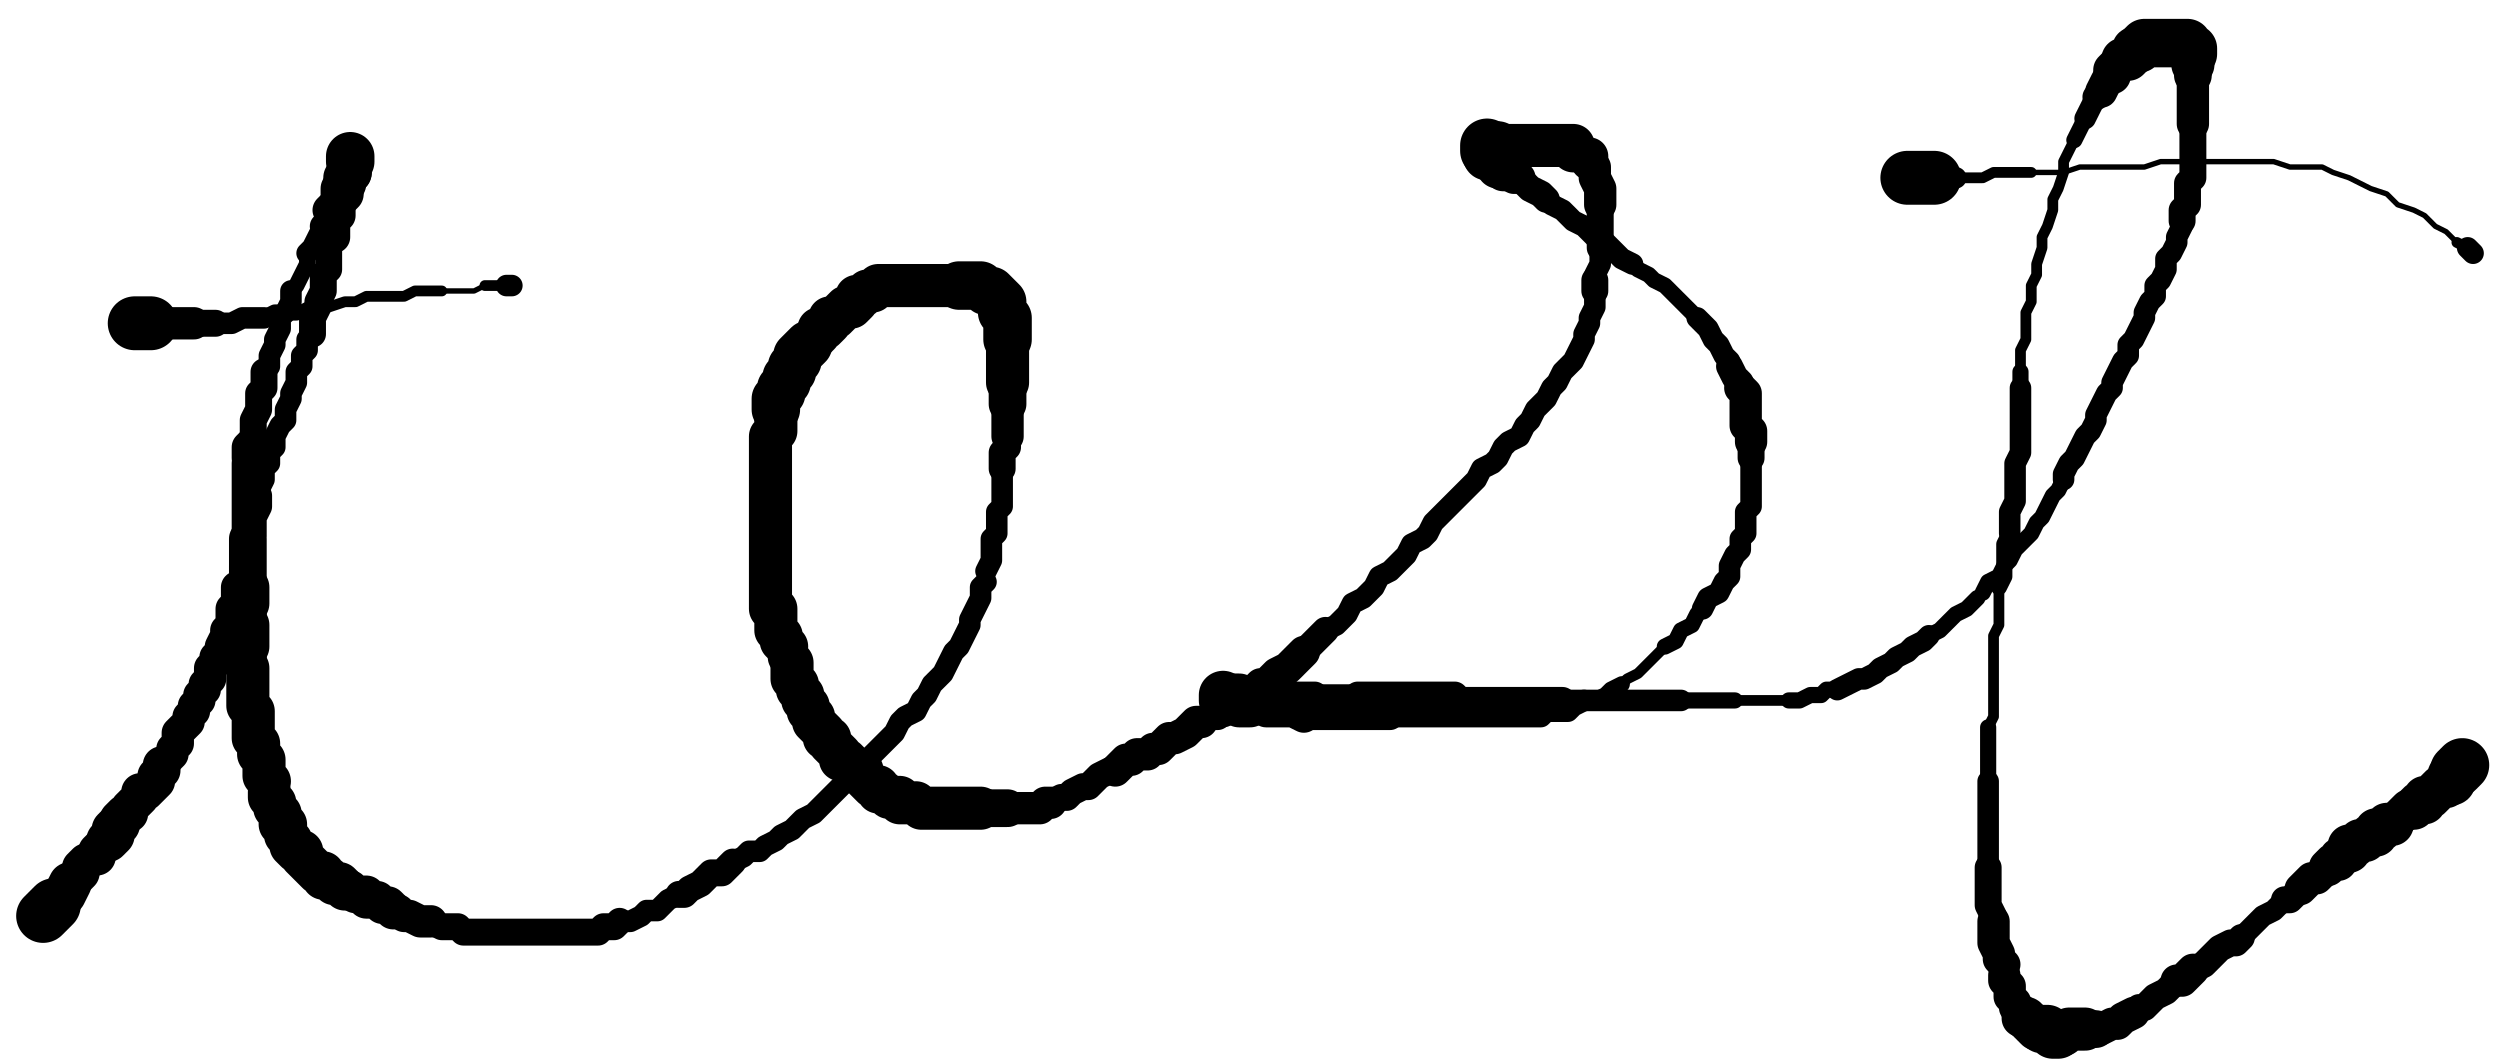
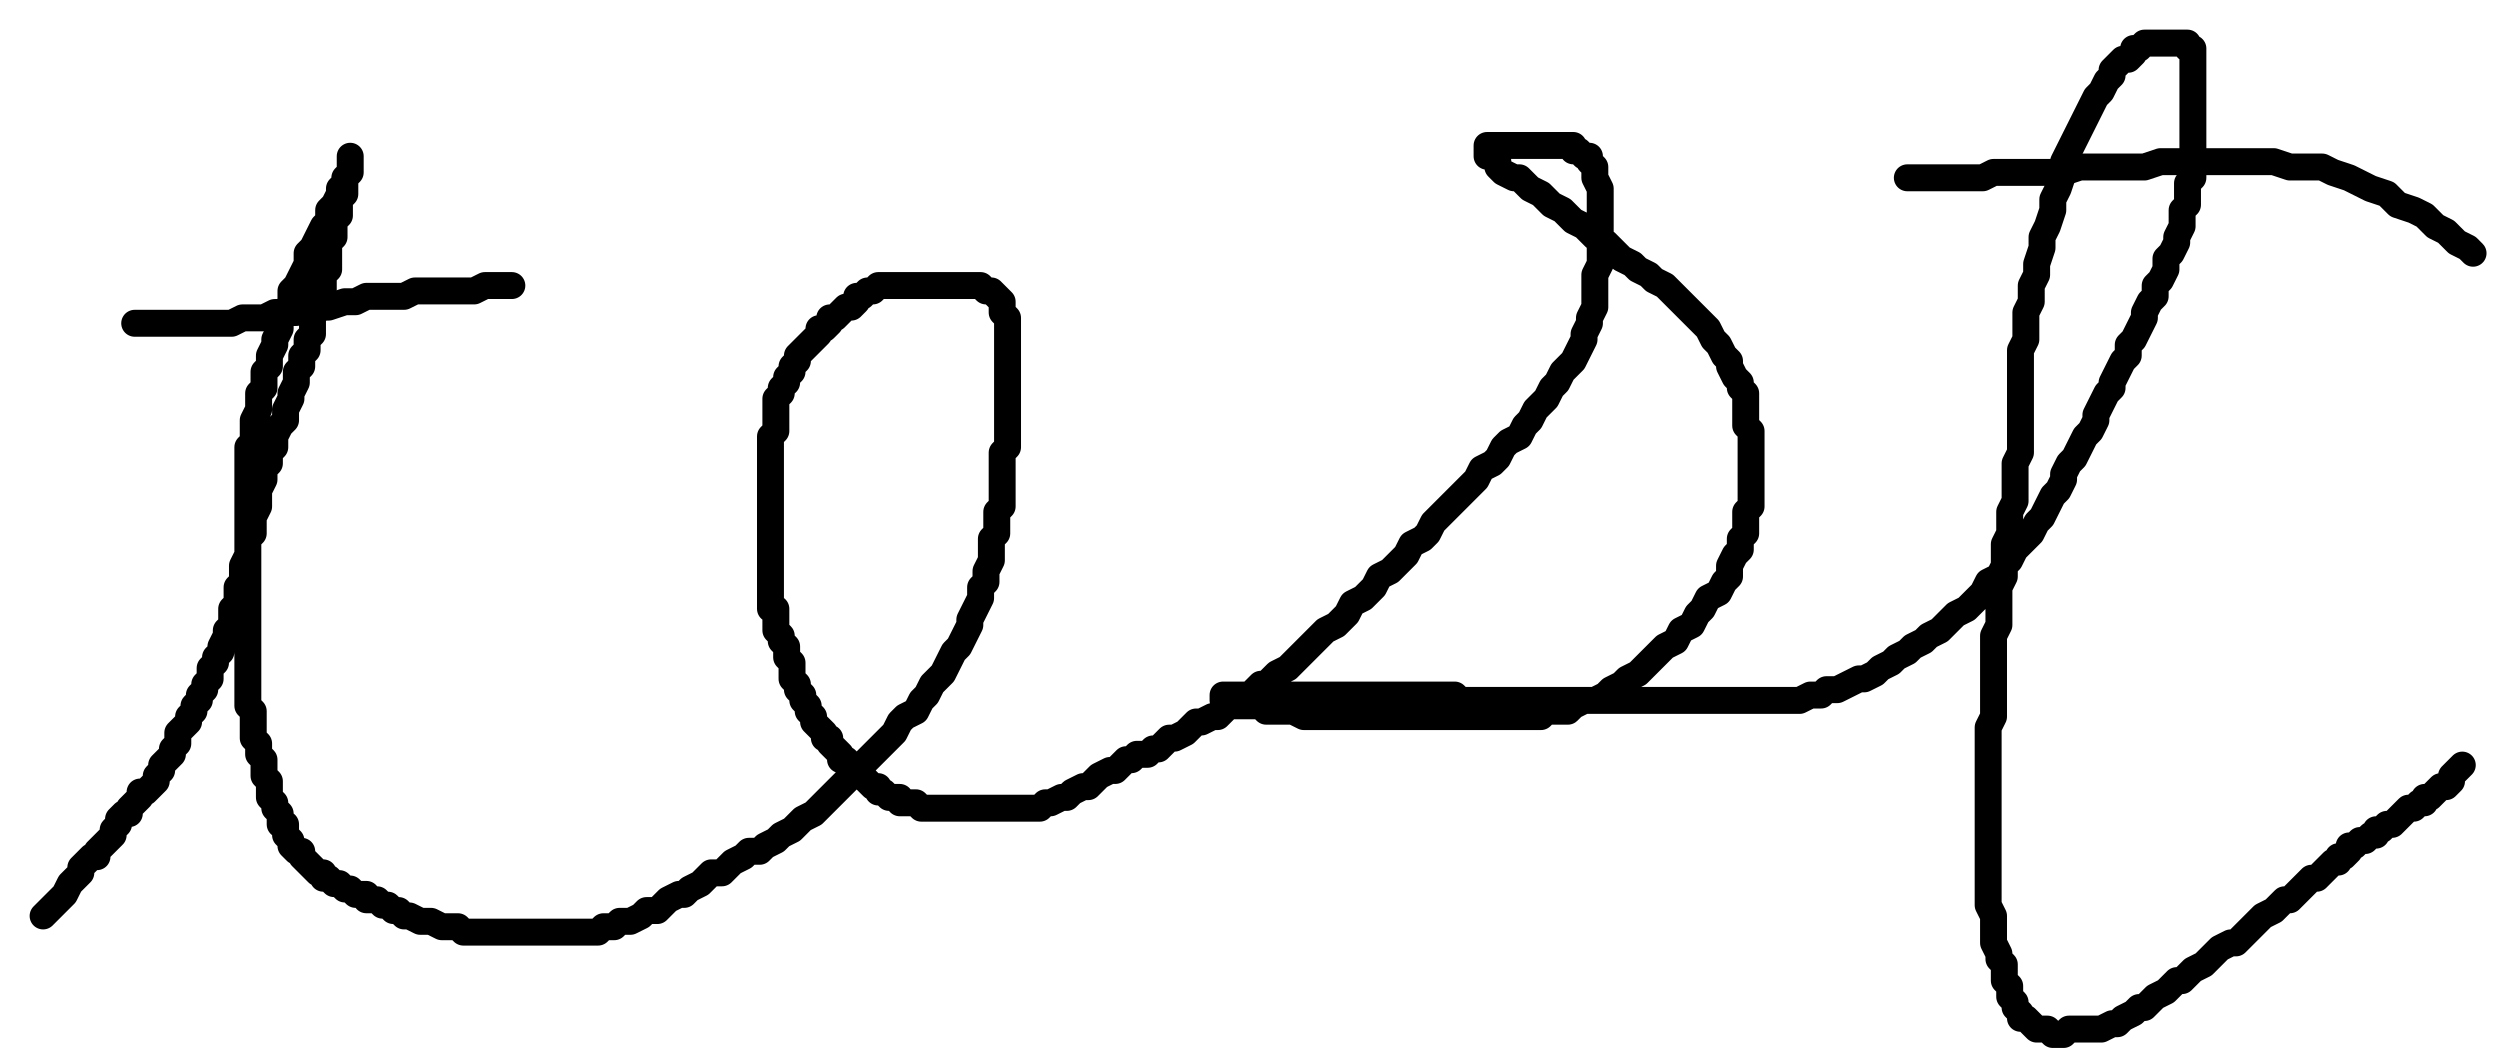
<svg xmlns="http://www.w3.org/2000/svg" viewBox="0 0 464 197" preserveAspectRatio="xMidYMid meet" width="100%" height="100%">
-   <style>
-     .line {
-         fill: none;
-         stroke: black;
-         stroke-linecap: round;
-         stroke-linejoin: round;
-     }
- </style>
-   <polyline class="line" points="8,170 10,168" stroke-width="10" />
-   <polyline class="line" points="10,168 11,167 12,166 13,164" stroke-width="8" />
-   <polyline class="line" points="13,164 14,163 15,162 15,161 16,160" stroke-width="7" />
-   <polyline class="line" points="16,160 17,159 18,159" stroke-width="6" />
-   <polyline class="line" points="18,159 18,158 19,157 20,156 20,156" stroke-width="7" />
-   <polyline class="line" points="20,156 21,155 21,154 22,153" stroke-width="8" />
-   <polyline class="line" points="22,153 22,152 23,151 24,151 24,150 25,149 26,148 26,147 27,147 28,146 29,145 29,144 30,143 30,142" stroke-width="7" />
-   <polyline class="line" points="30,142 31,141 32,140 32,139 33,138 33,136 34,135 35,134 35,133 36,132 36,131 37,130 37,129 38,128 38,127 39,126 39,124 40,123 40,122 41,121 41,120 42,118 42,117 43,116 43,115 43,113 44,112 44,110 44,109" stroke-width="6" />
-   <polyline class="line" points="44,109 45,108 45,106 45,105 46,103 46,102 46,100 47,99 47,97 47,96 48,94 48,92" stroke-width="5" />
-   <polyline class="line" points="48,92 48,91 49,89 49,87 50,86 50,84 51,83 51,81 52,79 53,78 53,76 54,74 54,73 55,71 55,69 56,68 56,66 57,65 57,63 58,62" stroke-width="4" />
-   <polyline class="line" points="58,62 58,60 58,59 59,57 59,56 60,54 60,53 60,51 61,50 61,48 61,47 61,45 62,44" stroke-width="5" />
-   <polyline class="line" points="62,44 62,43 62,41 63,40 63,39 63,38 63,37" stroke-width="6" />
-   <polyline class="line" points="63,37 64,36 64,35 64,34 64,33 65,32" stroke-width="7" />
-   <polyline class="line" points="65,32 65,31 65,30 65,30 65,29 65,29" stroke-width="8" />
-   <polyline class="line" points="65,29 65,30 65,30" stroke-width="9" />
-   <polyline class="line" points="65,30 65,31 65,32 64,33 64,34" stroke-width="8" />
-   <polyline class="line" points="64,34 63,35 63,36" stroke-width="7" />
-   <polyline class="line" points="63,36 62,38 61,39" stroke-width="6" />
-   <polyline class="line" points="61,39 61,41 60,42" stroke-width="5" />
-   <polyline class="line" points="60,42 59,44 58,46 57,47" stroke-width="4" />
-   <polyline class="line" points="57,47 57,49 56,51 55,53 54,54" stroke-width="3" />
-   <polyline class="line" points="54,54 54,56 53,58 52,59 52,61 51,63 51,64 50,66 50,68 49,69" stroke-width="4" />
-   <polyline class="line" points="49,69 49,71 49,72 48,73 48,75 48,76 47,78 47,79 47,81 47,82" stroke-width="5" />
-   <polyline class="line" points="47,82 46,83 46,85" stroke-width="6" />
-   <polyline class="line" points="46,85 46,86" stroke-width="5" />
-   <polyline class="line" points="46,86 46,88 46,89 46,91 46,92 46,93 46,94 46,96 46,97 46,98 46,99 46,100" stroke-width="6" />
-   <polyline class="line" points="46,100 46,102 46,103 46,104 46,105 46,106 46,107 46,108 46,109" stroke-width="7" />
-   <polyline class="line" points="46,109 46,110 46,111 46,112" stroke-width="8" />
-   <polyline class="line" points="46,112 46,113 46,114 46,115 46,116" stroke-width="7" />
-   <polyline class="line" points="46,116 46,117 46,118 46,119 46,120" stroke-width="8" />
-   <polyline class="line" points="46,120 46,121 46,122 46,123 46,124" stroke-width="7" />
-   <polyline class="line" points="46,124 46,125 46,126 46,127 46,127 46,128 46,129 46,130 46,131 47,132 47,133 47,134 47,135 47,136 47,137 48,138 48,138 48,139 48,140 49,141 49,142 49,143 49,144 50,145" stroke-width="8" />
-   <polyline class="line" points="50,145 50,146 50,147" stroke-width="7" />
-   <polyline class="line" points="50,147 50,148 51,149 51,149 51,150 52,151 52,152 52,153 53,153 53,154 53,155 54,156 54,157 55,158 56,158 56,159 57,160 58,161 58,161 59,162 60,162 60,163 61,163 62,164 63,164 64,165" stroke-width="8" />
-   <polyline class="line" points="64,165 65,165 66,166 67,166 68,166 68,167 70,167 71,168 72,168 73,169" stroke-width="7" />
-   <polyline class="line" points="73,169 74,169 75,170 76,170 78,171 79,171 80,171" stroke-width="6" />
-   <polyline class="line" points="80,171 82,172 83,172 85,172 86,173 88,173 89,173 91,173 92,173 94,173 95,173 97,173 99,173 100,173 102,173 103,173 105,173 106,173 108,173 109,173 111,173 112,172 114,172 115,171" stroke-width="5" />
-   <polyline class="line" points="115,171 117,171 119,170 120,169 122,169 123,168 124,167 126,166" stroke-width="4" />
-   <polyline class="line" points="126,166 127,166 128,165 130,164 131,163 132,162 134,162 135,161 136,160" stroke-width="5" />
-   <polyline class="line" points="136,160 138,159 139,158 141,158 142,157 144,156 145,155 147,154 148,153 149,152 151,151 152,150 153,149 155,147 156,146 157,145 158,144 160,142 161,141 162,140 163,139 165,137 166,136 167,134 168,133 170,132 171,130 172,129 173,127 174,126 175,125 176,123 177,121 178,120 179,118 180,116 180,115 181,113 182,111 182,109 183,108" stroke-width="4" />
-   <polyline class="line" points="183,108 183,106" stroke-width="3" />
-   <polyline class="line" points="183,106 184,104 184,102 184,100 185,99 185,97 185,95 186,94 186,92 186,91 186,89 186,87" stroke-width="4" />
-   <polyline class="line" points="186,87 186,86 186,84 187,83 187,81" stroke-width="5" />
-   <polyline class="line" points="187,81 187,80 187,79 187,78 187,76 187,75" stroke-width="6" />
-   <polyline class="line" points="187,75 187,74 187,73 187,72 187,71" stroke-width="7" />
-   <polyline class="line" points="187,71 187,70 187,69 187,68 187,68 187,67 187,66 187,64 187,63" stroke-width="8" />
-   <polyline class="line" points="187,63 187,62 187,61 187,60 187,59 187,59 186,58 186,57 186,56 185,55 185,55 184,54 183,54 182,53 181,53 180,53 179,53 178,53" stroke-width="9" />
-   <polyline class="line" points="178,53 177,53 176,53 175,53 174,53 173,53 173,53 172,53 171,53 170,53 169,53 168,53 168,53 167,53 166,53 165,53 164,53 163,53 162,54 162,54 161,54 160,55 159,55 159,56 158,57 157,57 156,58 156,58 155,59 154,59 154,60 153,61 152,61 152,62 151,63 150,64 150,64" stroke-width="8" />
-   <polyline class="line" points="150,64 149,65 148,66 148,67 147,68 147,69 146,70 146,71 145,72 145,73 144,74 144,75 144,76" stroke-width="9" />
-   <polyline class="line" points="144,76 144,77 144,78 144,79 144,80 143,81 143,82 143,83 143,84 143,85 143,86 143,87 143,87 143,88 143,89 143,90 143,91 143,92 143,93 143,94 143,95 143,96 143,97 143,98 143,98 143,99 143,100 143,101 143,101 143,102 143,103 143,104 143,104 143,105 143,106 143,107 143,108 143,108 143,109 143,110 143,111 143,112 143,113 144,113 144,114 144,115 144,116 144,117 145,118 145,119 145,119 146,120" stroke-width="8" />
-   <polyline class="line" points="146,120 146,121 146,122 147,123" stroke-width="7" />
-   <polyline class="line" points="147,123 147,124 147,125 147,126 148,127 148,127 148,128 149,129 149,130 150,131 150,132 151,133 151,134 152,135 152,135 153,136 153,137 154,137 154,138 155,139 155,139 156,140 156,141 157,141 158,142 159,143 160,143 160,144 161,145 161,145 162,146 163,146 163,147 164,147 165,148 166,148 167,148 167,149 168,149 169,149 170,149 171,150 172,150 173,150 174,150 174,150 175,150 176,150 177,150 178,150 179,150 180,150 181,150 182,150" stroke-width="8" />
-   <polyline class="line" points="182,150 183,150 184,150 185,150 186,150 187,150" stroke-width="7" />
-   <polyline class="line" points="187,150 189,150 190,150 191,150 193,150 194,149 195,149" stroke-width="6" />
-   <polyline class="line" points="195,149 197,148 198,148 199,147 201,146 202,146 203,145 204,144 206,143 207,143" stroke-width="5" />
-   <polyline class="line" points="207,143 208,142 209,141 210,141 211,140 213,140 214,139 215,139 216,138 217,137 218,137 220,136 221,135 222,134 223,134" stroke-width="6" />
-   <polyline class="line" points="223,134 225,133 226,133 227,132" stroke-width="5" />
-   <polyline class="line" points="227,132 228,131 230,131" stroke-width="6" />
-   <polyline class="line" points="230,131 231,130" stroke-width="5" />
-   <polyline class="line" points="231,130 232,129 233,128 234,127 235,127 236,126 237,125 239,124 240,123 241,122 242,121" stroke-width="6" />
-   <polyline class="line" points="242,121 243,120 244,119 245,118 246,117" stroke-width="5" />
-   <polyline class="line" points="246,117 248,116 249,115 250,114 251,112 253,111 254,110 255,109 256,107 258,106 259,105 260,104 261,103 262,101 264,100 265,99 266,97 267,96 268,95 269,94 271,92 272,91 273,90 274,89 275,87 277,86 278,85 279,83 280,82 282,81 283,79 284,78 285,76 286,75 287,74 288,72 289,71 290,69 291,68 292,67 293,65 294,63 294,62 295,60 295,59 296,57 296,55 296,54" stroke-width="4" />
-   <polyline class="line" points="296,54 296,52" stroke-width="5" />
-   <polyline class="line" points="296,52 296,51 297,49 297,47 297,46" stroke-width="4" />
-   <polyline class="line" points="297,46 297,44 297,43 297,41 297,40 297,38" stroke-width="5" />
-   <polyline class="line" points="297,38 297,37 297,36 297,35 296,33 296,32 296,31 295,30" stroke-width="6" />
-   <polyline class="line" points="295,30 295,29 294,29 293,28 292,28" stroke-width="7" />
-   <polyline class="line" points="292,28 292,27 291,27 290,27 289,27 288,27 288,27 287,27 286,27 285,27 284,27 283,27 282,27 281,27 280,27 279,27 278,27" stroke-width="8" />
-   <polyline class="line" points="278,27 277,27 277,27 276,27" stroke-width="9" />
-   <polyline class="line" points="276,27 276,28" stroke-width="10" />
-   <polyline class="line" points="276,28 276,28 276,29 277,29" stroke-width="9" />
-   <polyline class="line" points="277,29 278,30 278,31" stroke-width="8" />
-   <polyline class="line" points="278,31 279,32" stroke-width="7" />
-   <polyline class="line" points="279,32 281,33 282,33" stroke-width="6" />
-   <polyline class="line" points="282,33 283,34 284,35 286,36 287,37" stroke-width="5" />
-   <polyline class="line" points="287,37 288,38 290,39 291,40 292,41 294,42 295,43 296,44 298,45 299,46 301,48 303,49" stroke-width="4" />
-   <polyline class="line" points="303,49 304,50 306,51 307,52 309,53 311,55 312,56 313,57 315,59" stroke-width="3" />
-   <polyline class="line" points="315,59 316,60 317,61 318,63 319,64 320,66 321,67 321,68" stroke-width="4" />
-   <polyline class="line" points="321,68 322,70 323,71 323,72" stroke-width="5" />
-   <polyline class="line" points="323,72 324,73 324,75 324,76 324,77 324,79 325,80 325,82" stroke-width="6" />
-   <polyline class="line" points="325,82 325,83 325,85" stroke-width="5" />
-   <polyline class="line" points="325,85 325,87 325,89 325,90 325,92 325,94 324,95 324,97 324,99 323,100 323,102 322,103 321,105 321,107 320,108 319,110 317,111 316,113" stroke-width="4" />
-   <polyline class="line" points="316,113 315,114 314,116 312,117 311,119 309,120" stroke-width="3" />
-   <polyline class="line" points="309,120 307,122 306,123 304,125 302,126 301,127" stroke-width="2" />
-   <polyline class="line" points="301,127 299,128 298,129 296,130 294,130" stroke-width="3" />
-   <polyline class="line" points="294,130 292,131 291,132 289,132 287,132 286,133 284,133 283,133 281,133 279,133 277,133 276,133 274,133 272,133 271,133 269,133 268,133 266,133 264,133 263,133 261,133 260,133 258,133" stroke-width="4" />
-   <polyline class="line" points="258,133 256,133 255,133 253,133 252,133 250,133 249,133 247,133 246,133 244,133 243,133 242,133" stroke-width="5" />
-   <polyline class="line" points="242,133 240,132 239,132 238,132 237,132 235,132 234,131" stroke-width="6" />
-   <polyline class="line" points="234,131 233,131 232,131 232,131" stroke-width="7" />
-   <polyline class="line" points="232,131 231,131 230,131 229,130 228,130 227,130" stroke-width="8" />
-   <polyline class="line" points="227,130 227,130 227,130 227,129 227,129" stroke-width="9" />
-   <polyline class="line" points="227,129 228,129 230,129" stroke-width="8" />
-   <polyline class="line" points="230,129 231,129 232,129" stroke-width="7" />
-   <polyline class="line" points="232,129 233,129 235,129 236,129 238,129 239,129" stroke-width="6" />
-   <polyline class="line" points="239,129 241,129 242,129 244,129" stroke-width="5" />
-   <polyline class="line" points="244,129 245,129 247,129 249,129 250,129 252,129" stroke-width="4" />
-   <polyline class="line" points="252,129 253,129 255,129 256,129 258,129 259,129 261,129 262,129 264,129 265,129 267,129 268,129 270,129 271,130 273,130 275,130 276,130 278,130 279,130 281,130 282,130 284,130 285,130 287,130 288,130 290,130" stroke-width="5" />
-   <polyline class="line" points="290,130 292,130 293,130 295,130 297,130 299,130 301,130 302,130 304,130 306,130 308,130 310,130 312,130" stroke-width="4" />
-   <polyline class="line" points="312,130 314,130 316,130 318,130 320,130 322,130" stroke-width="3" />
-   <polyline class="line" points="322,130 324,130 326,130 328,130 330,130 332,130" stroke-width="2" />
-   <polyline class="line" points="332,130 334,130 336,129 338,129 339,128 341,128" stroke-width="3" />
-   <polyline class="line" points="341,128 343,127 345,126 346,126 348,125 349,124 351,123 352,122 354,121 355,120 357,119 358,118" stroke-width="4" />
-   <polyline class="line" points="358,118 360,117 362,115 363,114 365,113 367,111" stroke-width="3" />
-   <polyline class="line" points="367,111 368,110" stroke-width="2" />
-   <polyline class="line" points="368,110 369,108 371,107 372,105 373,104 374,102 375,101 377,99 378,97 379,96 380,94 381,92 382,91 383,89" stroke-width="3" />
-   <polyline class="line" points="383,89 383,88 384,86 385,85 386,83 387,81 388,80 389,78 389,77 390,75 391,73 392,72 392,71 393,69 394,67 395,66 395,64 396,63 397,61 398,59 398,58 399,56 400,55 400,53 401,52 402,50 402,48 403,47 404,45 404,44 405,42 405,41" stroke-width="4" />
-   <polyline class="line" points="405,41 405,39 406,38 406,36 406,34 407,33 407,31 407,30 407,28 407,27 407,25 407,24 407,23" stroke-width="5" />
-   <polyline class="line" points="407,23 407,21 407,20 407,19 407,17 407,16 407,15 407,14" stroke-width="6" />
-   <polyline class="line" points="407,14 407,13 407,12" stroke-width="7" />
-   <polyline class="line" points="407,12 407,11 407,10 407,10" stroke-width="8" />
-   <polyline class="line" points="407,10 407,9 406,9 406,8 405,8 404,8 403,8 402,8 401,8 400,8 399,8 398,8 398,8 397,9" stroke-width="9" />
-   <polyline class="line" points="397,9 396,9 396,10 395,11 394,11" stroke-width="8" />
-   <polyline class="line" points="394,11 393,12 392,13 392,14" stroke-width="7" />
-   <polyline class="line" points="392,14 391,15 390,17" stroke-width="6" />
-   <polyline class="line" points="390,17 389,18" stroke-width="5" />
-   <polyline class="line" points="389,18 388,20 387,22" stroke-width="4" />
-   <polyline class="line" points="387,22 386,24 385,26" stroke-width="3" />
-   <polyline class="line" points="385,26 384,28 383,30 383,32 382,35 381,37 381,39 380,42 379,44 379,46 378,49 378,51 377,53 377,56 376,58 376,60 376,63 375,65 375,67 375,69" stroke-width="2" />
-   <polyline class="line" points="375,69 375,71 375,72" stroke-width="3" />
-   <polyline class="line" points="375,72 375,74 375,76 375,78 375,79 375,81 375,83 375,84 374,86 374,88 374,90 374,91 374,93 373,95 373,97 373,99" stroke-width="4" />
-   <polyline class="line" points="373,99 372,101 372,103 372,105 372,107 371,109" stroke-width="3" />
-   <polyline class="line" points="371,109 371,112 371,114 371,116 370,118 370,120 370,123 370,125 370,127 370,129 370,131 370,133 369,135" stroke-width="2" />
-   <polyline class="line" points="369,135 369,137 369,139 369,141 369,143 369,145" stroke-width="3" />
-   <polyline class="line" points="369,145 369,147 369,149 369,151 369,152 369,154 369,156 369,158 369,159 369,161" stroke-width="4" />
-   <polyline class="line" points="369,161 369,162 369,164 369,165 369,167 369,168 370,170 370,171" stroke-width="5" />
-   <polyline class="line" points="370,171 370,172 370,174 370,175 371,177 371,178 372,179" stroke-width="6" />
-   <polyline class="line" points="372,179 372,181" stroke-width="5" />
-   <polyline class="line" points="372,181 372,182 373,183 373,185 374,186 374,187 375,188" stroke-width="6" />
-   <polyline class="line" points="375,188 375,189 376,189" stroke-width="7" />
-   <polyline class="line" points="376,189 377,190 378,191 379,191" stroke-width="8" />
-   <polyline class="line" points="379,191 380,191 381,192 382,192" stroke-width="9" />
-   <polyline class="line" points="382,192 383,192 384,191 385,191 387,191" stroke-width="8" />
-   <polyline class="line" points="387,191 388,191 389,191" stroke-width="7" />
-   <polyline class="line" points="389,191 390,191 392,190 393,190 394,189 396,188" stroke-width="6" />
-   <polyline class="line" points="396,188 397,187 398,187 399,186 400,185 402,184 403,183 404,182" stroke-width="5" />
-   <polyline class="line" points="404,182 405,182 406,181 407,180" stroke-width="6" />
-   <polyline class="line" points="407,180 409,179 410,178 411,177 412,176 414,175 415,175 416,174" stroke-width="5" />
-   <polyline class="line" points="416,174 418,172 419,171 420,170 422,169 423,168 424,167" stroke-width="4" />
-   <polyline class="line" points="424,167 425,167 426,166 427,165" stroke-width="5" />
-   <polyline class="line" points="427,165 428,164 429,163 430,163 431,162 432,161" stroke-width="6" />
-   <polyline class="line" points="432,161 433,160 434,160 434,159 435,159 436,158" stroke-width="7" />
-   <polyline class="line" points="436,158 436,157 437,157 438,156 438,156 439,156 440,155 441,155 441,154 442,154 443,153 444,153" stroke-width="8" />
-   <polyline class="line" points="444,153 445,152 446,151 446,151 447,150 448,150" stroke-width="7" />
-   <polyline class="line" points="448,150 449,149 450,149 450,148 451,148 452,147 453,146 454,146 455,145" stroke-width="8" />
-   <polyline class="line" points="455,145 455,144 456,143 456,143" stroke-width="9" />
-   <polyline class="line" points="456,143 457,142 456,143 456,143" stroke-width="10" />
-   <polyline class="line" points="25,60 28,60" stroke-width="10" />
-   <polyline class="line" points="28,60 29,60" stroke-width="7" />
-   <polyline class="line" points="29,60 31,60 32,60 33,60 35,60 36,60" stroke-width="6" />
-   <polyline class="line" points="36,60 38,60 40,60" stroke-width="5" />
-   <polyline class="line" points="40,60 41,60 43,60 45,59 47,59 49,59" stroke-width="4" />
-   <polyline class="line" points="49,59 51,58 53,58 55,58" stroke-width="3" />
-   <polyline class="line" points="55,58 57,57 59,57 61,57 64,56 66,56 68,55 70,55 72,55 75,55 77,54 79,54 82,54" stroke-width="2" />
-   <polyline class="line" points="82,54 85,54 88,54 90,53" stroke-width="1" />
-   <polyline class="line" points="90,53 93,53 94,53" stroke-width="2" />
-   <polyline class="line" points="94,53 95,53 94,53 94,53" stroke-width="4" />
-   <polyline class="line" points="354,33 359,33" stroke-width="10" />
-   <polyline class="line" points="359,33 361,33" stroke-width="5" />
-   <polyline class="line" points="361,33 363,33" stroke-width="4" />
-   <polyline class="line" points="363,33 365,33 368,33 370,32 372,32 375,32 377,32" stroke-width="2" />
-   <polyline class="line" points="377,32 380,32 383,32 386,31 389,31 392,31 395,31 398,31 401,30 405,30 408,30 412,30 415,30 419,30 422,30 425,31 428,31 431,31 433,32 436,33 438,34 440,35 443,36 445,38 448,39 450,40 452,42 454,43 456,45" stroke-width="1" />
-   <polyline class="line" points="456,45 458,46" stroke-width="2" />
-   <polyline class="line" points="458,46 459,47" stroke-width="3" />
-   <polyline class="line" points="459,47 458,46" stroke-width="4" />
-   <polyline class="line" points="458,46 458,46" stroke-width="3" />
+   <polyline points="8,170 10,168 11,167 12,166 13,164 14,163 15,162 15,161 16,160 17,159 18,159 18,158 19,157 20,156 20,156 21,155 21,154 22,153 22,152 23,151 24,151 24,150 25,149 26,148 26,147 27,147 28,146 29,145 29,144 30,143 30,142 31,141 32,140 32,139 33,138 33,136 34,135 35,134 35,133 36,132 36,131 37,130 37,129 38,128 38,127 39,126 39,124 40,123 40,122 41,121 41,120 42,118 42,117 43,116 43,115 43,113 44,112 44,110 44,109 45,108 45,106 45,105 46,103 46,102 46,100 47,99 47,97 47,96 48,94 48,92 48,91 49,89 49,87 50,86 50,84 51,83 51,81 52,79 53,78 53,76 54,74 54,73 55,71 55,69 56,68 56,66 57,65 57,63 58,62 58,60 58,59 59,57 59,56 60,54 60,53 60,51 61,50 61,48 61,47 61,45 62,44 62,43 62,41 63,40 63,39 63,38 63,37 64,36 64,35 64,34 64,33 65,32 65,31 65,30 65,30 65,29 65,29 65,30 65,30 65,31 65,32 64,33 64,34 63,35 63,36 62,38 61,39 61,41 60,42 59,44 58,46 57,47 57,49 56,51 55,53 54,54 54,56 53,58 52,59 52,61 51,63 51,64 50,66 50,68 49,69 49,71 49,72 48,73 48,75 48,76 47,78 47,79 47,81 47,82 46,83 46,85 46,86 46,88 46,89 46,91 46,92 46,93 46,94 46,96 46,97 46,98 46,99 46,100 46,102 46,103 46,104 46,105 46,106 46,107 46,108 46,109 46,110 46,111 46,112 46,113 46,114 46,115 46,116 46,117 46,118 46,119 46,120 46,121 46,122 46,123 46,124 46,125 46,126 46,127 46,127 46,128 46,129 46,130 46,131 47,132 47,133 47,134 47,135 47,136 47,137 48,138 48,138 48,139 48,140 49,141 49,142 49,143 49,144 50,145 50,146 50,147 50,148 51,149 51,149 51,150 52,151 52,152 52,153 53,153 53,154 53,155 54,156 54,157 55,158 56,158 56,159 57,160 58,161 58,161 59,162 60,162 60,163 61,163 62,164 63,164 64,165 65,165 66,166 67,166 68,166 68,167 70,167 71,168 72,168 73,169 74,169 75,170 76,170 78,171 79,171 80,171 82,172 83,172 85,172 86,173 88,173 89,173 91,173 92,173 94,173 95,173 97,173 99,173 100,173 102,173 103,173 105,173 106,173 108,173 109,173 111,173 112,172 114,172 115,171 117,171 119,170 120,169 122,169 123,168 124,167 126,166 127,166 128,165 130,164 131,163 132,162 134,162 135,161 136,160 138,159 139,158 141,158 142,157 144,156 145,155 147,154 148,153 149,152 151,151 152,150 153,149 155,147 156,146 157,145 158,144 160,142 161,141 162,140 163,139 165,137 166,136 167,134 168,133 170,132 171,130 172,129 173,127 174,126 175,125 176,123 177,121 178,120 179,118 180,116 180,115 181,113 182,111 182,109 183,108 183,106 184,104 184,102 184,100 185,99 185,97 185,95 186,94 186,92 186,91 186,89 186,87 186,86 186,84 187,83 187,81 187,80 187,79 187,78 187,76 187,75 187,74 187,73 187,72 187,71 187,70 187,69 187,68 187,68 187,67 187,66 187,64 187,63 187,62 187,61 187,60 187,59 187,59 186,58 186,57 186,56 185,55 185,55 184,54 183,54 182,53 181,53 180,53 179,53 178,53 177,53 176,53 175,53 174,53 173,53 173,53 172,53 171,53 170,53 169,53 168,53 168,53 167,53 166,53 165,53 164,53 163,53 162,54 162,54 161,54 160,55 159,55 159,56 158,57 157,57 156,58 156,58 155,59 154,59 154,60 153,61 152,61 152,62 151,63 150,64 150,64 149,65 148,66 148,67 147,68 147,69 146,70 146,71 145,72 145,73 144,74 144,75 144,76 144,77 144,78 144,79 144,80 143,81 143,82 143,83 143,84 143,85 143,86 143,87 143,87 143,88 143,89 143,90 143,91 143,92 143,93 143,94 143,95 143,96 143,97 143,98 143,98 143,99 143,100 143,101 143,101 143,102 143,103 143,104 143,104 143,105 143,106 143,107 143,108 143,108 143,109 143,110 143,111 143,112 143,113 144,113 144,114 144,115 144,116 144,117 145,118 145,119 145,119 146,120 146,121 146,122 147,123 147,124 147,125 147,126 148,127 148,127 148,128 149,129 149,130 150,131 150,132 151,133 151,134 152,135 152,135 153,136 153,137 154,137 154,138 155,139 155,139 156,140 156,141 157,141 158,142 159,143 160,143 160,144 161,145 161,145 162,146 163,146 163,147 164,147 165,148 166,148 167,148 167,149 168,149 169,149 170,149 171,150 172,150 173,150 174,150 174,150 175,150 176,150 177,150 178,150 179,150 180,150 181,150 182,150 183,150 184,150 185,150 186,150 187,150 189,150 190,150 191,150 193,150 194,149 195,149 197,148 198,148 199,147 201,146 202,146 203,145 204,144 206,143 207,143 208,142 209,141 210,141 211,140 213,140 214,139 215,139 216,138 217,137 218,137 220,136 221,135 222,134 223,134 225,133 226,133 227,132 228,131 230,131 231,130 232,129 233,128 234,127 235,127 236,126 237,125 239,124 240,123 241,122 242,121 243,120 244,119 245,118 246,117 248,116 249,115 250,114 251,112 253,111 254,110 255,109 256,107 258,106 259,105 260,104 261,103 262,101 264,100 265,99 266,97 267,96 268,95 269,94 271,92 272,91 273,90 274,89 275,87 277,86 278,85 279,83 280,82 282,81 283,79 284,78 285,76 286,75 287,74 288,72 289,71 290,69 291,68 292,67 293,65 294,63 294,62 295,60 295,59 296,57 296,55 296,54 296,52 296,51 297,49 297,47 297,46 297,44 297,43 297,41 297,40 297,38 297,37 297,36 297,35 296,33 296,32 296,31 295,30 295,29 294,29 293,28 292,28 292,27 291,27 290,27 289,27 288,27 288,27 287,27 286,27 285,27 284,27 283,27 282,27 281,27 280,27 279,27 278,27 277,27 277,27 276,27 276,28 276,28 276,29 277,29 278,30 278,31 279,32 281,33 282,33 283,34 284,35 286,36 287,37 288,38 290,39 291,40 292,41 294,42 295,43 296,44 298,45 299,46 301,48 303,49 304,50 306,51 307,52 309,53 311,55 312,56 313,57 315,59 316,60 317,61 318,63 319,64 320,66 321,67 321,68 322,70 323,71 323,72 324,73 324,75 324,76 324,77 324,79 325,80 325,82 325,83 325,85 325,87 325,89 325,90 325,92 325,94 324,95 324,97 324,99 323,100 323,102 322,103 321,105 321,107 320,108 319,110 317,111 316,113 315,114 314,116 312,117 311,119 309,120 307,122 306,123 304,125 302,126 301,127 299,128 298,129 296,130 294,130 292,131 291,132 289,132 287,132 286,133 284,133 283,133 281,133 279,133 277,133 276,133 274,133 272,133 271,133 269,133 268,133 266,133 264,133 263,133 261,133 260,133 258,133 256,133 255,133 253,133 252,133 250,133 249,133 247,133 246,133 244,133 243,133 242,133 240,132 239,132 238,132 237,132 235,132 234,131 233,131 232,131 232,131 231,131 230,131 229,130 228,130 227,130 227,130 227,130 227,129 227,129 228,129 230,129 231,129 232,129 233,129 235,129 236,129 238,129 239,129 241,129 242,129 244,129 245,129 247,129 249,129 250,129 252,129 253,129 255,129 256,129 258,129 259,129 261,129 262,129 264,129 265,129 267,129 268,129 270,129 271,130 273,130 275,130 276,130 278,130 279,130 281,130 282,130 284,130 285,130 287,130 288,130 290,130 292,130 293,130 295,130 297,130 299,130 301,130 302,130 304,130 306,130 308,130 310,130 312,130 314,130 316,130 318,130 320,130 322,130 324,130 326,130 328,130 330,130 332,130 334,130 336,129 338,129 339,128 341,128 343,127 345,126 346,126 348,125 349,124 351,123 352,122 354,121 355,120 357,119 358,118 360,117 362,115 363,114 365,113 367,111 368,110 369,108 371,107 372,105 373,104 374,102 375,101 377,99 378,97 379,96 380,94 381,92 382,91 383,89 383,88 384,86 385,85 386,83 387,81 388,80 389,78 389,77 390,75 391,73 392,72 392,71 393,69 394,67 395,66 395,64 396,63 397,61 398,59 398,58 399,56 400,55 400,53 401,52 402,50 402,48 403,47 404,45 404,44 405,42 405,41 405,39 406,38 406,36 406,34 407,33 407,31 407,30 407,28 407,27 407,25 407,24 407,23 407,21 407,20 407,19 407,17 407,16 407,15 407,14 407,13 407,12 407,11 407,10 407,10 407,9 406,9 406,8 405,8 404,8 403,8 402,8 401,8 400,8 399,8 398,8 398,8 397,9 396,9 396,10 395,11 394,11 393,12 392,13 392,14 391,15 390,17 389,18 388,20 387,22 386,24 385,26 384,28 383,30 383,32 382,35 381,37 381,39 380,42 379,44 379,46 378,49 378,51 377,53 377,56 376,58 376,60 376,63 375,65 375,67 375,69 375,71 375,72 375,74 375,76 375,78 375,79 375,81 375,83 375,84 374,86 374,88 374,90 374,91 374,93 373,95 373,97 373,99 372,101 372,103 372,105 372,107 371,109 371,112 371,114 371,116 370,118 370,120 370,123 370,125 370,127 370,129 370,131 370,133 369,135 369,137 369,139 369,141 369,143 369,145 369,147 369,149 369,151 369,152 369,154 369,156 369,158 369,159 369,161 369,162 369,164 369,165 369,167 369,168 370,170 370,171 370,172 370,174 370,175 371,177 371,178 372,179 372,181 372,182 373,183 373,185 374,186 374,187 375,188 375,189 376,189 377,190 378,191 379,191 380,191 381,192 382,192 383,192 384,191 385,191 387,191 388,191 389,191 390,191 392,190 393,190 394,189 396,188 397,187 398,187 399,186 400,185 402,184 403,183 404,182 405,182 406,181 407,180 409,179 410,178 411,177 412,176 414,175 415,175 416,174 418,172 419,171 420,170 422,169 423,168 424,167 425,167 426,166 427,165 428,164 429,163 430,163 431,162 432,161 433,160 434,160 434,159 435,159 436,158 436,157 437,157 438,156 438,156 439,156 440,155 441,155 441,154 442,154 443,153 444,153 445,152 446,151 446,151 447,150 448,150 449,149 450,149 450,148 451,148 452,147 453,146 454,146 455,145 455,144 456,143 456,143 457,142 456,143" fill="none" stroke="black" stroke-width="5" stroke-linecap="round" stroke-linejoin="round" />
+   <polyline points="25,60 28,60 29,60 31,60 32,60 33,60 35,60 36,60 38,60 40,60 41,60 43,60 45,59 47,59 49,59 51,58 53,58 55,58 57,57 59,57 61,57 64,56 66,56 68,55 70,55 72,55 75,55 77,54 79,54 82,54 85,54 88,54 90,53 93,53 94,53 95,53 94,53" fill="none" stroke="black" stroke-width="5" stroke-linecap="round" stroke-linejoin="round" />
+   <polyline points="354,33 359,33 361,33 363,33 365,33 368,33 370,32 372,32 375,32 377,32 380,32 383,32 386,31 389,31 392,31 395,31 398,31 401,30 405,30 408,30 412,30 415,30 419,30 422,30 425,31 428,31 431,31 433,32 436,33 438,34 440,35 443,36 445,38 448,39 450,40 452,42 454,43 456,45 458,46 459,47 458,46" fill="none" stroke="black" stroke-width="5" stroke-linecap="round" stroke-linejoin="round" />
</svg>
